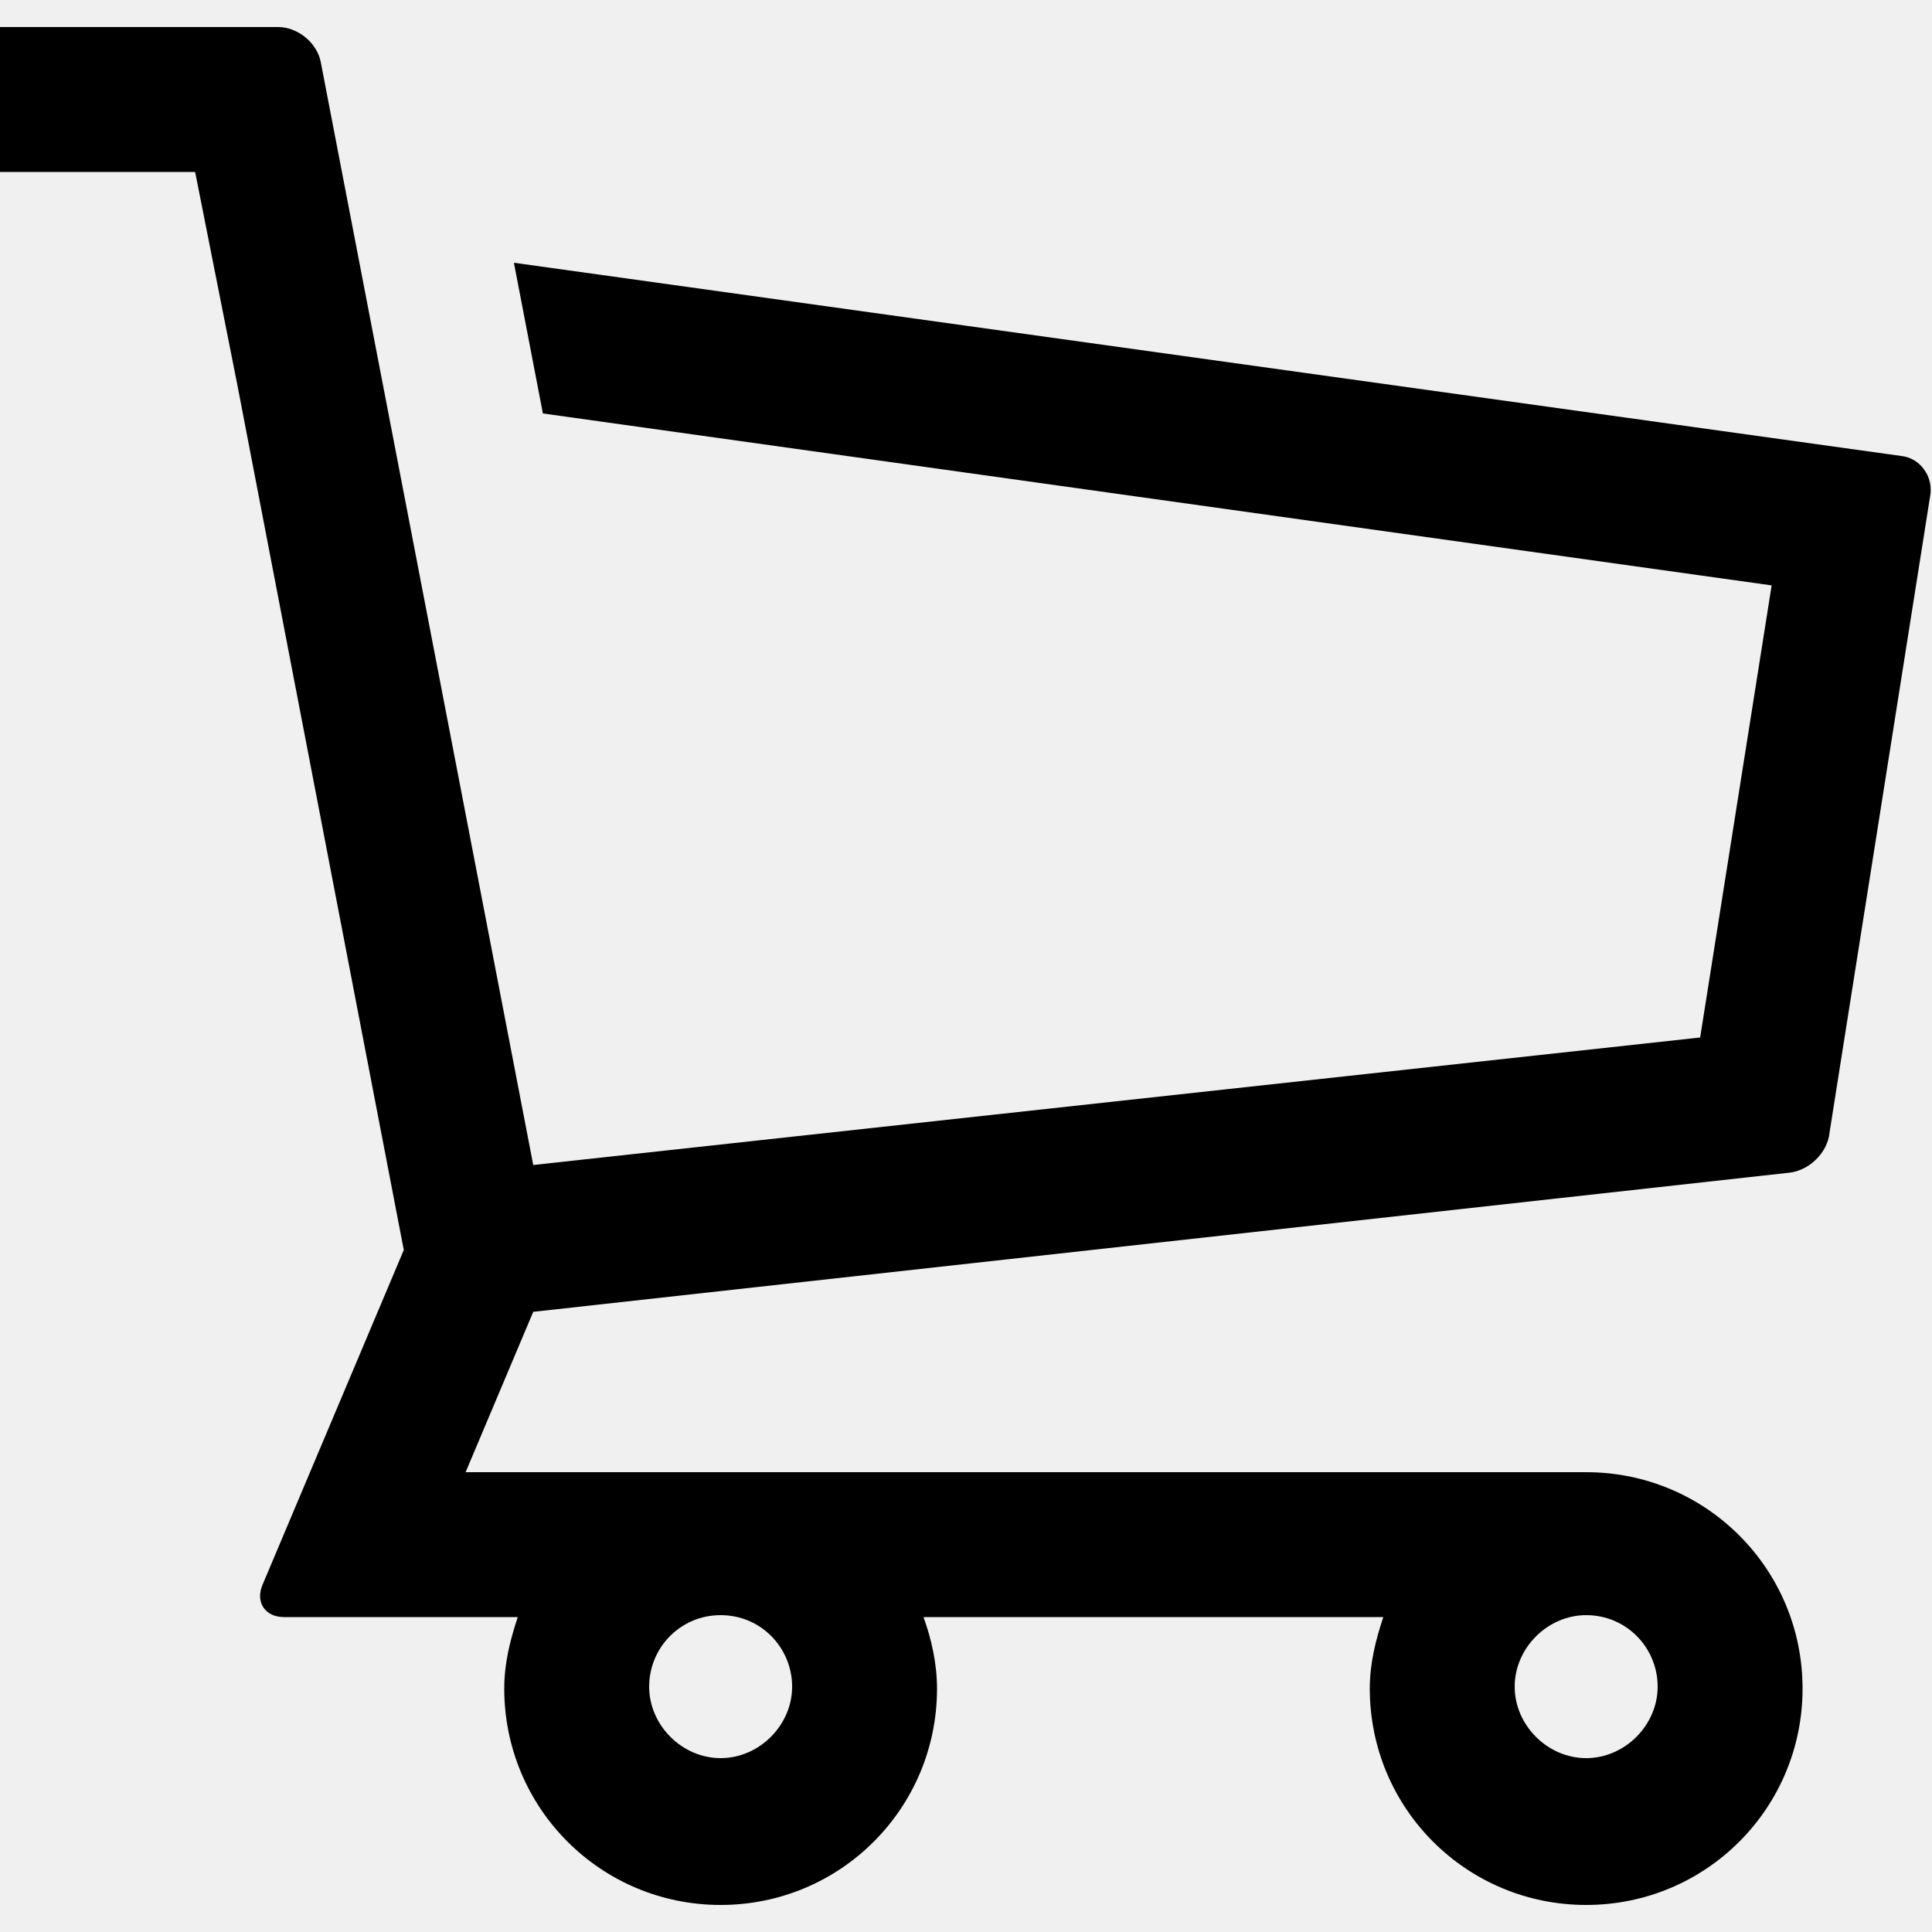
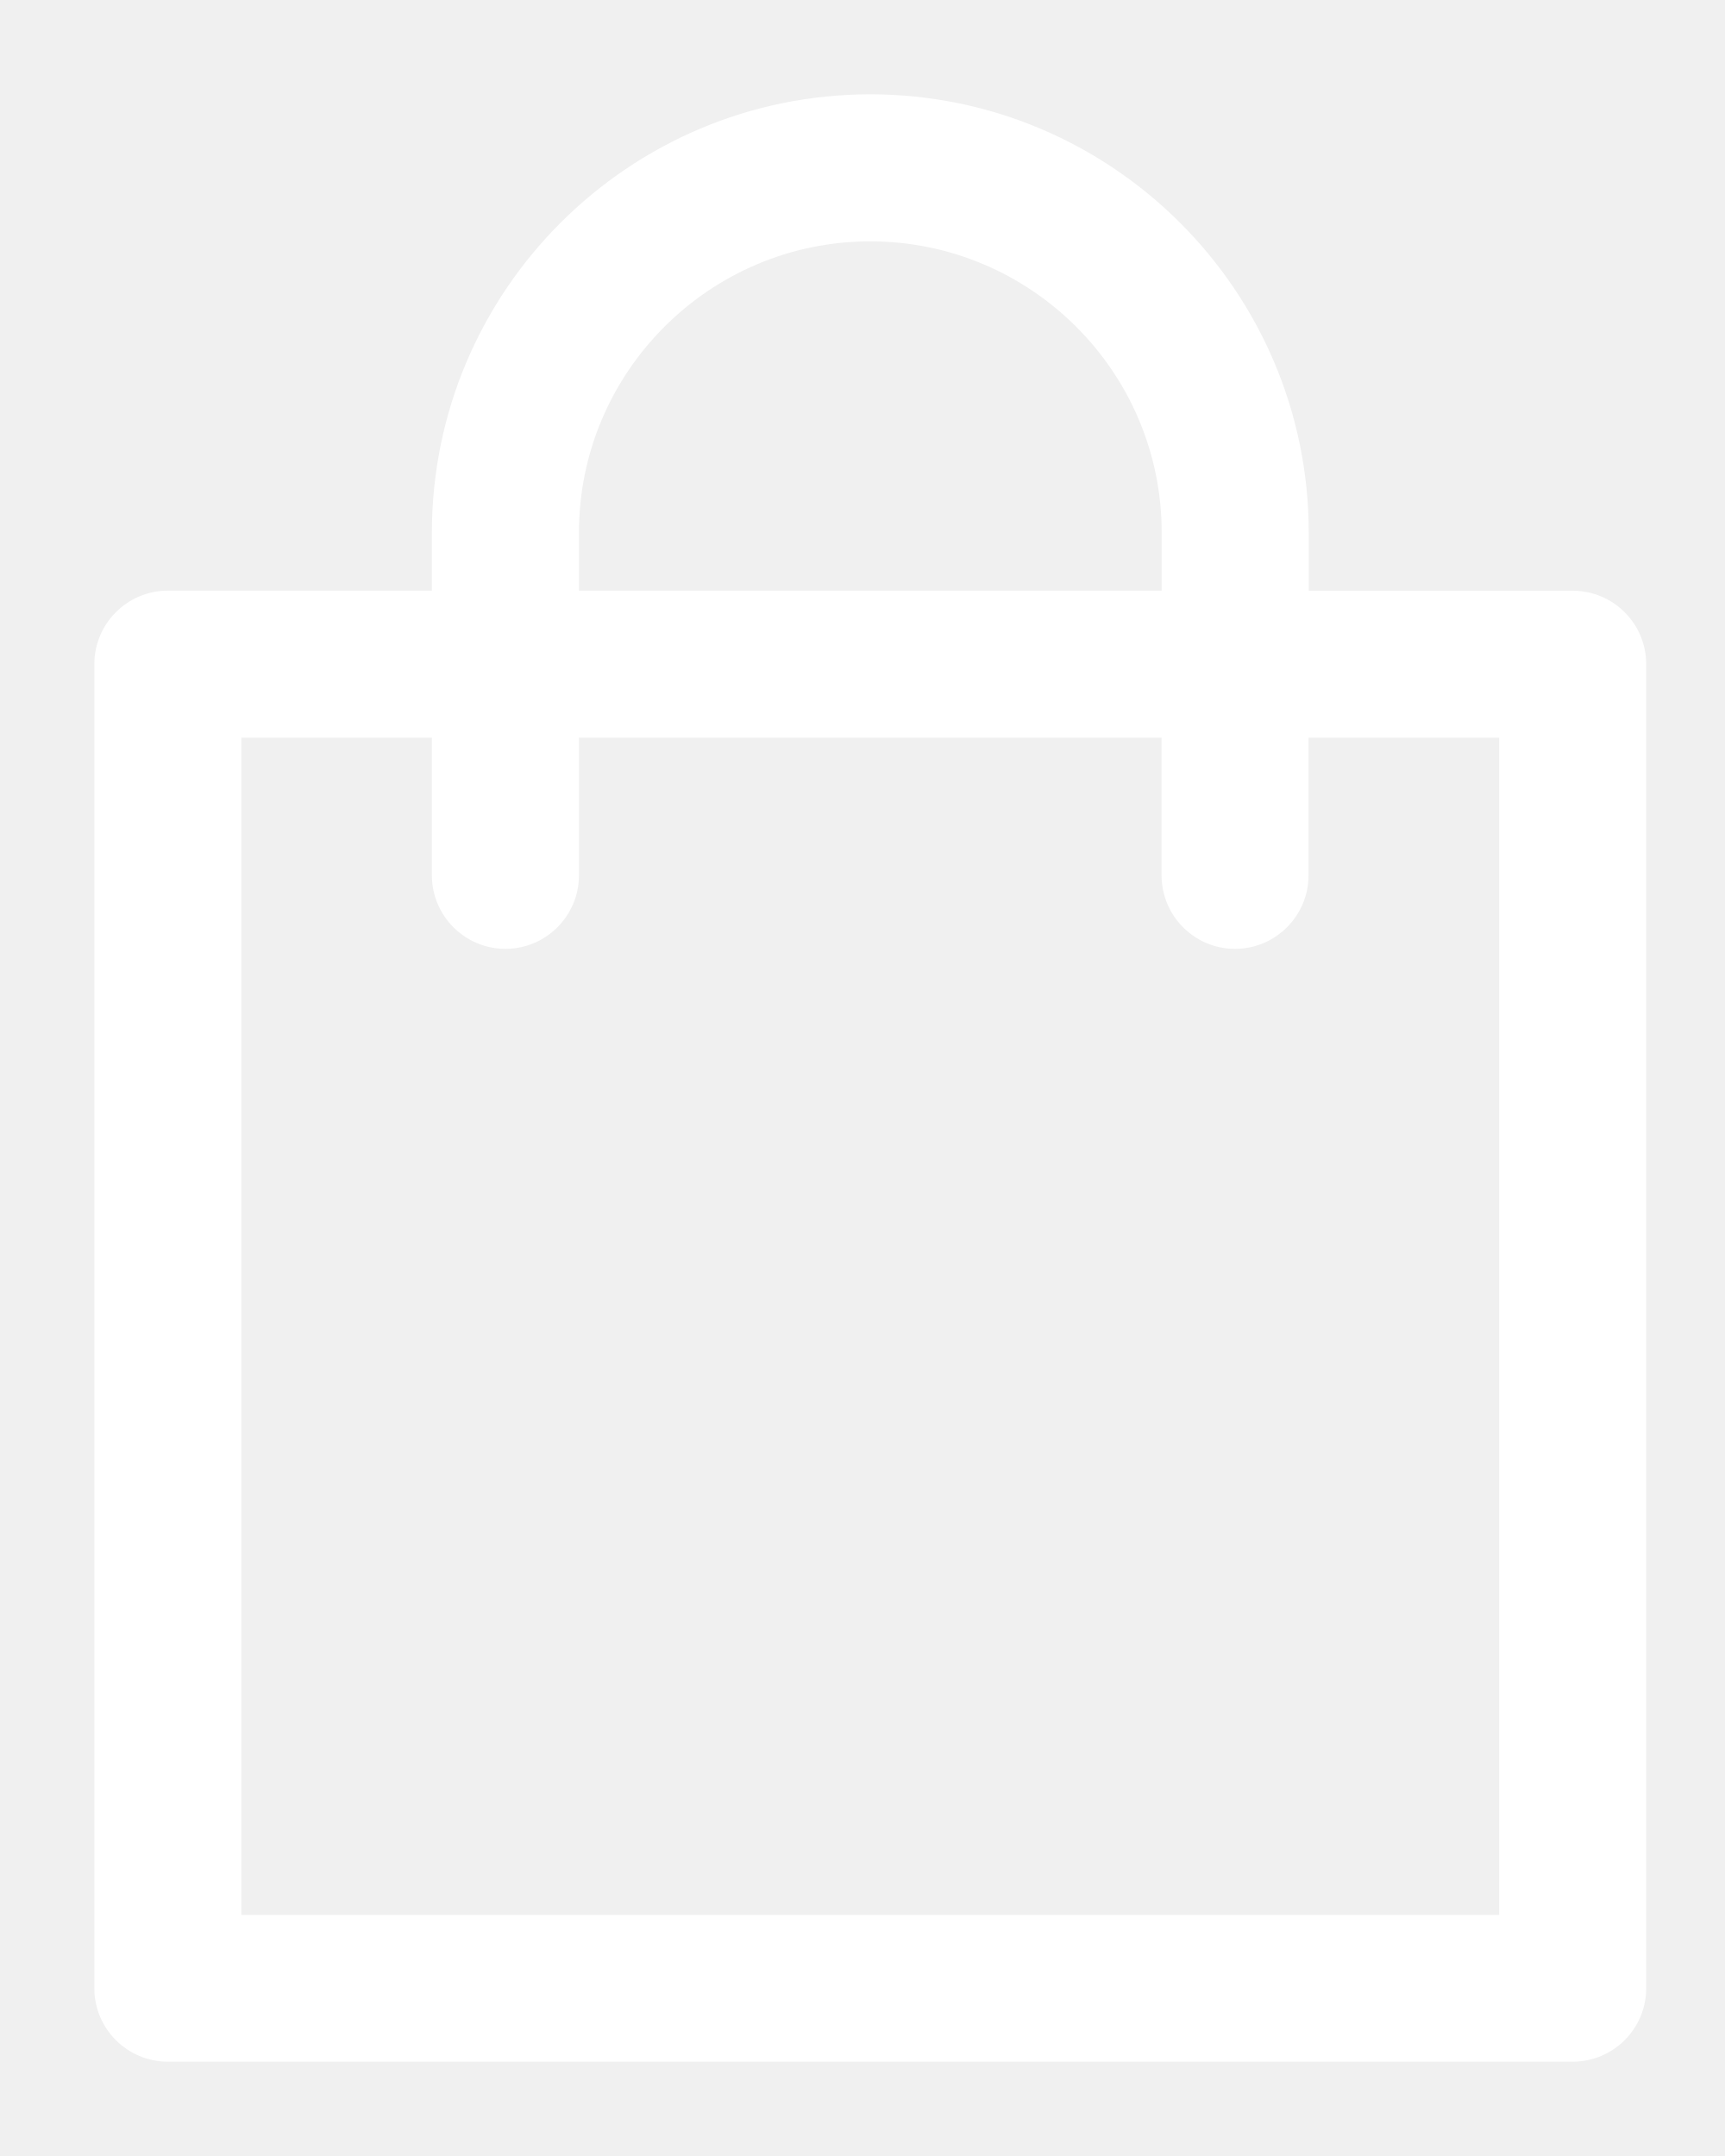
- <svg xmlns="http://www.w3.org/2000/svg" version="1.1" viewBox="0 0 100 100">
-   <path d="M98.4,23.6l-71.8-10l1.5,7.8l63.6,8.9L88,53.7l-60.4,6.6l-11-57.1c-0.2-1-1.2-1.8-2.2-1.8H0v7.5h10.1L12.3,20  l8.6,44.7l-7.3,17.3c-0.4,0.9,0.1,1.7,1.1,1.7h12.1c-0.4,1.2-0.7,2.4-0.7,3.7c0,6.2,5,11.2,11.2,11.2c6.2,0,11.2-5,11.2-11.2  c0-1.3-0.3-2.6-0.7-3.7h23.8c-0.4,1.2-0.7,2.4-0.7,3.7c0,6.2,5,11.2,11.2,11.2c6.2,0,11.2-5,11.2-11.2c0-6.2-5-11.2-11.2-11.2h-58  l3.5-8.3l65-7.2c1-0.1,2-1,2.1-2.1l5.2-32.9C100.1,24.7,99.4,23.7,98.4,23.6z M82.1,83.6c2.1,0,3.7,1.7,3.7,3.7s-1.7,3.7-3.7,3.7  s-3.7-1.7-3.7-3.7S80.1,83.6,82.1,83.6z M37.3,83.6c2.1,0,3.7,1.7,3.7,3.7s-1.7,3.7-3.7,3.7s-3.7-1.7-3.7-3.7S35.2,83.6,37.3,83.6z" />
+ <svg xmlns="http://www.w3.org/2000/svg" width="16px" height="20px" viewBox="0 0 16 20" version="1.1">
+   <g id="Design" stroke="none" stroke-width="1" fill="none" fill-rule="evenodd">
+     <g id="product_details_desktop_1280" transform="translate(-1152, -18)" fill="#FFFFFF" stroke="#FFFFFF" stroke-width="0.25">
+       <g id="UI/Global/Navigation">
+         <g id="cart" transform="translate(1153, 16)">
+           <path d="M7.072,4.114 C8.631,4.114 9.9,5.382 9.9,6.941 L9.9,7.604 L4.245,7.604 L4.245,6.941 C4.245,5.382 5.514,4.114 7.072,4.114 M3.688,10.677 C3.995,10.677 4.245,10.427 4.245,10.12 L4.245,8.718 L9.899,8.718 L9.899,10.12 C9.899,10.427 10.148,10.677 10.455,10.677 C10.762,10.677 11.012,10.427 11.012,10.12 L11.012,8.718 L13.03,8.718 L13.03,19.889 L1.114,19.889 L1.114,8.718 L3.131,8.718 L3.131,10.12 C3.131,10.427 3.381,10.677 3.688,10.677 M13.588,7.605 L11.014,7.605 L11.014,6.941 C11.014,4.769 9.246,3 7.072,3 C4.9,3 3.131,4.768 3.131,6.941 L3.131,7.604 L0.557,7.604 C0.25,7.604 0,7.854 0,8.161 L0,20.444 C0,20.751 0.25,21 0.557,21 L13.588,21 C13.894,21 14.144,20.751 14.144,20.444 L14.144,8.162 C14.145,7.855 13.895,7.605 13.588,7.605" />
+         </g>
+       </g>
+     </g>
+   </g>
</svg>
